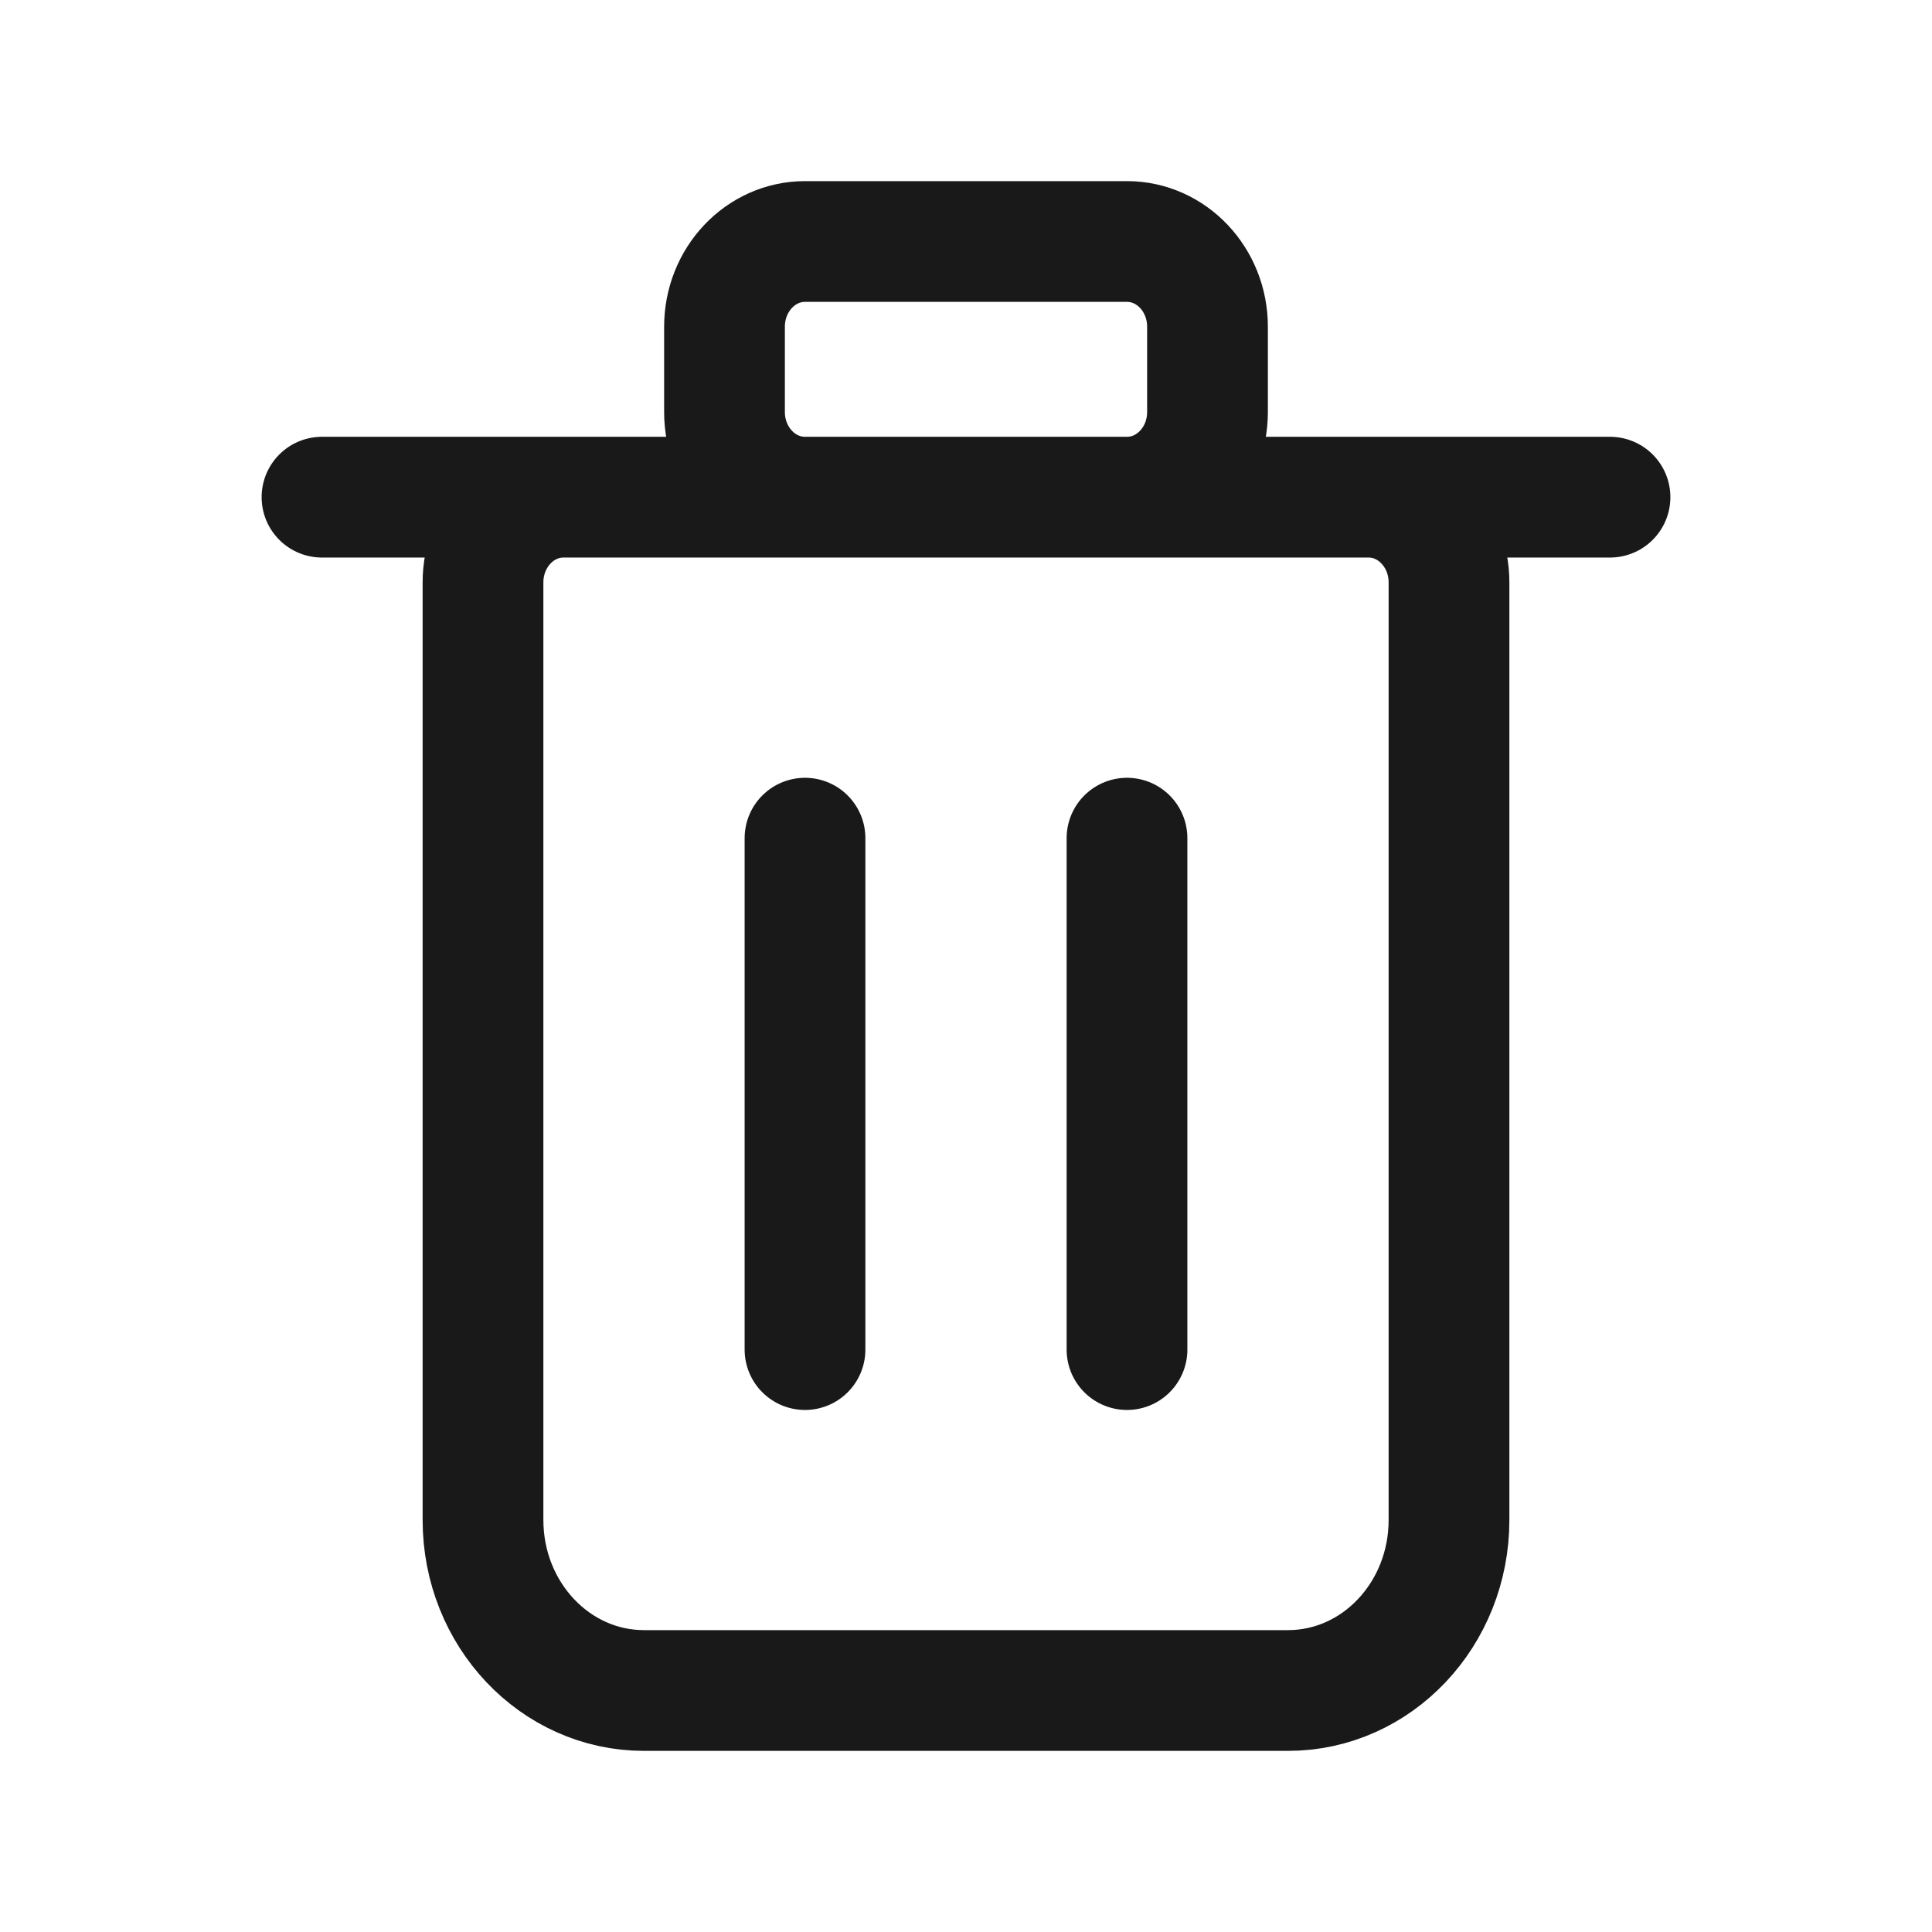
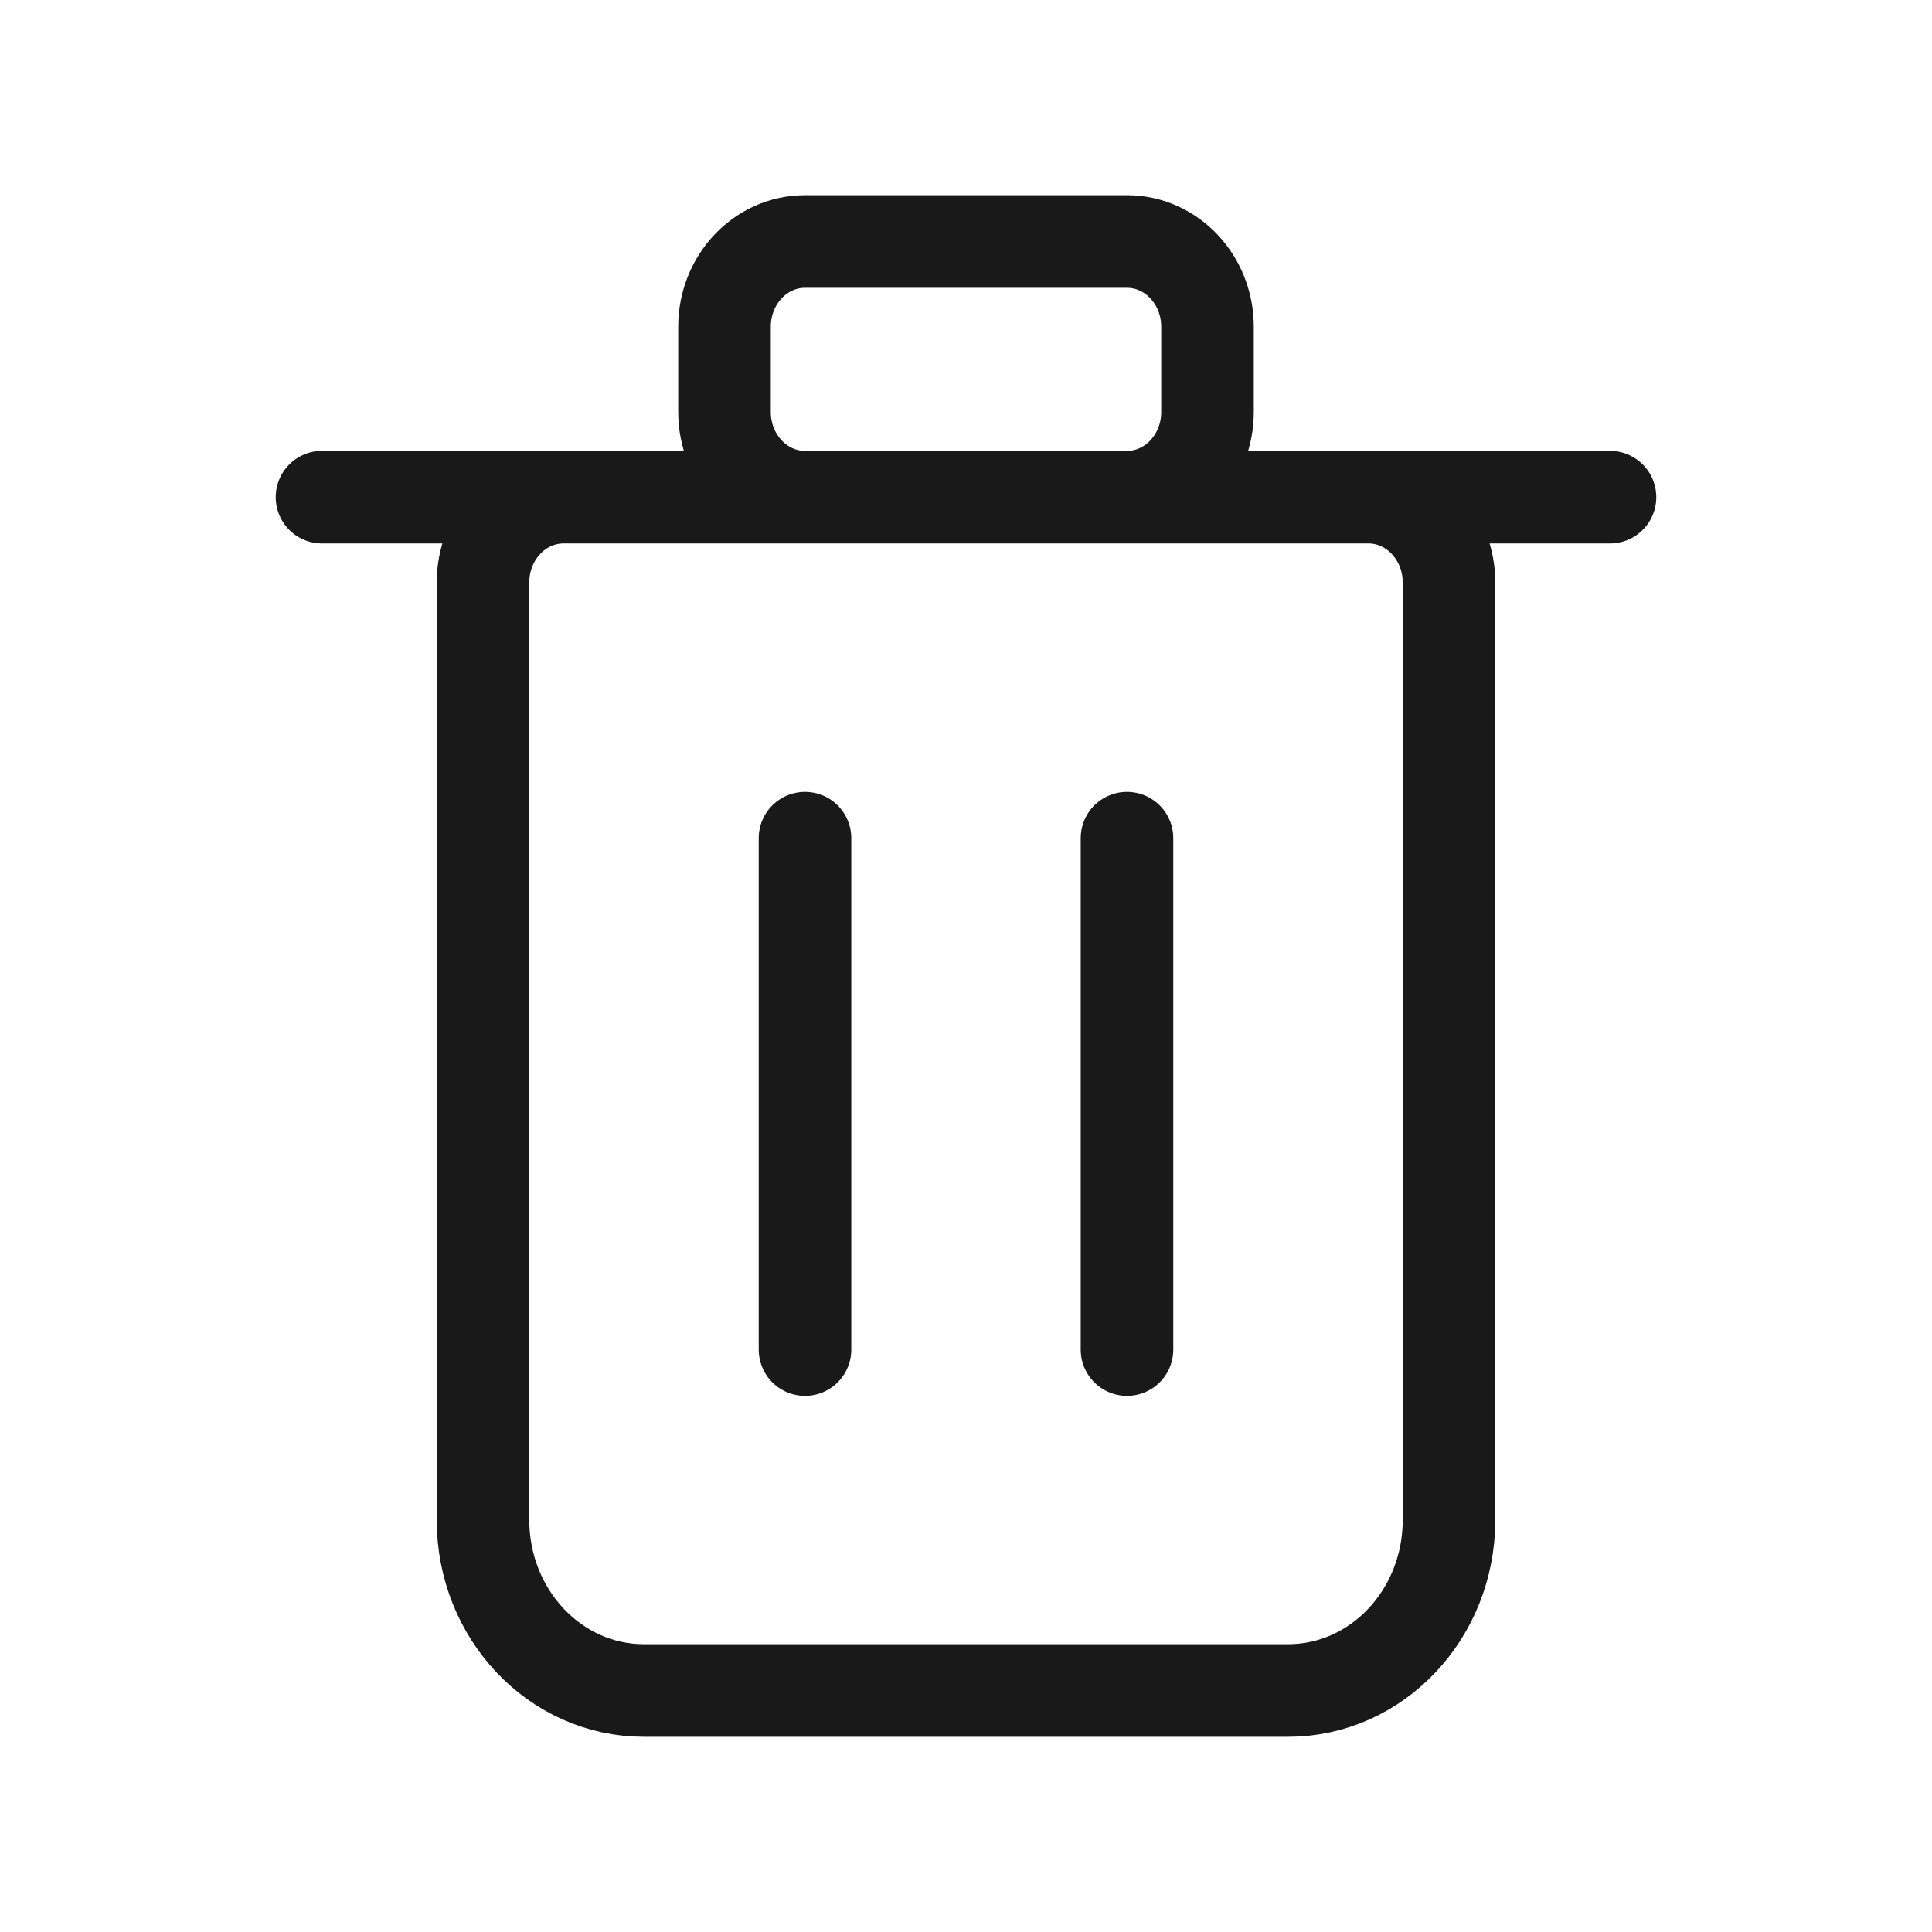
<svg xmlns="http://www.w3.org/2000/svg" width="24" height="24" viewBox="0 0 24 24" fill="none">
-   <path d="M4 6.176H20M10 16.765V10.412M14 16.765V10.412M16 21H8C6.895 21 6 20.052 6 18.882V7.235C6 6.651 6.448 6.176 7 6.176H17C17.552 6.176 18 6.651 18 7.235V18.882C18 20.052 17.105 21 16 21ZM10 6.176H14C14.552 6.176 15 5.702 15 5.118V4.059C15 3.474 14.552 3 14 3H10C9.448 3 9 3.474 9 4.059V5.118C9 5.702 9.448 6.176 10 6.176Z" stroke="black" stroke-opacity="0.9" stroke-width="1.5" stroke-linecap="round" stroke-linejoin="round" />
+   <path d="M4 6.176H20M10 16.765V10.412M14 16.765V10.412M16 21H8C6.895 21 6 20.052 6 18.882V7.235C6 6.651 6.448 6.176 7 6.176H17C17.552 6.176 18 6.651 18 7.235V18.882C18 20.052 17.105 21 16 21ZM10 6.176H14C14.552 6.176 15 5.702 15 5.118V4.059C15 3.474 14.552 3 14 3H10C9.448 3 9 3.474 9 4.059V5.118C9 5.702 9.448 6.176 10 6.176Z" stroke="black" stroke-opacity="0.9" stroke-width="1.15" stroke-linecap="round" stroke-linejoin="round" />
</svg>
